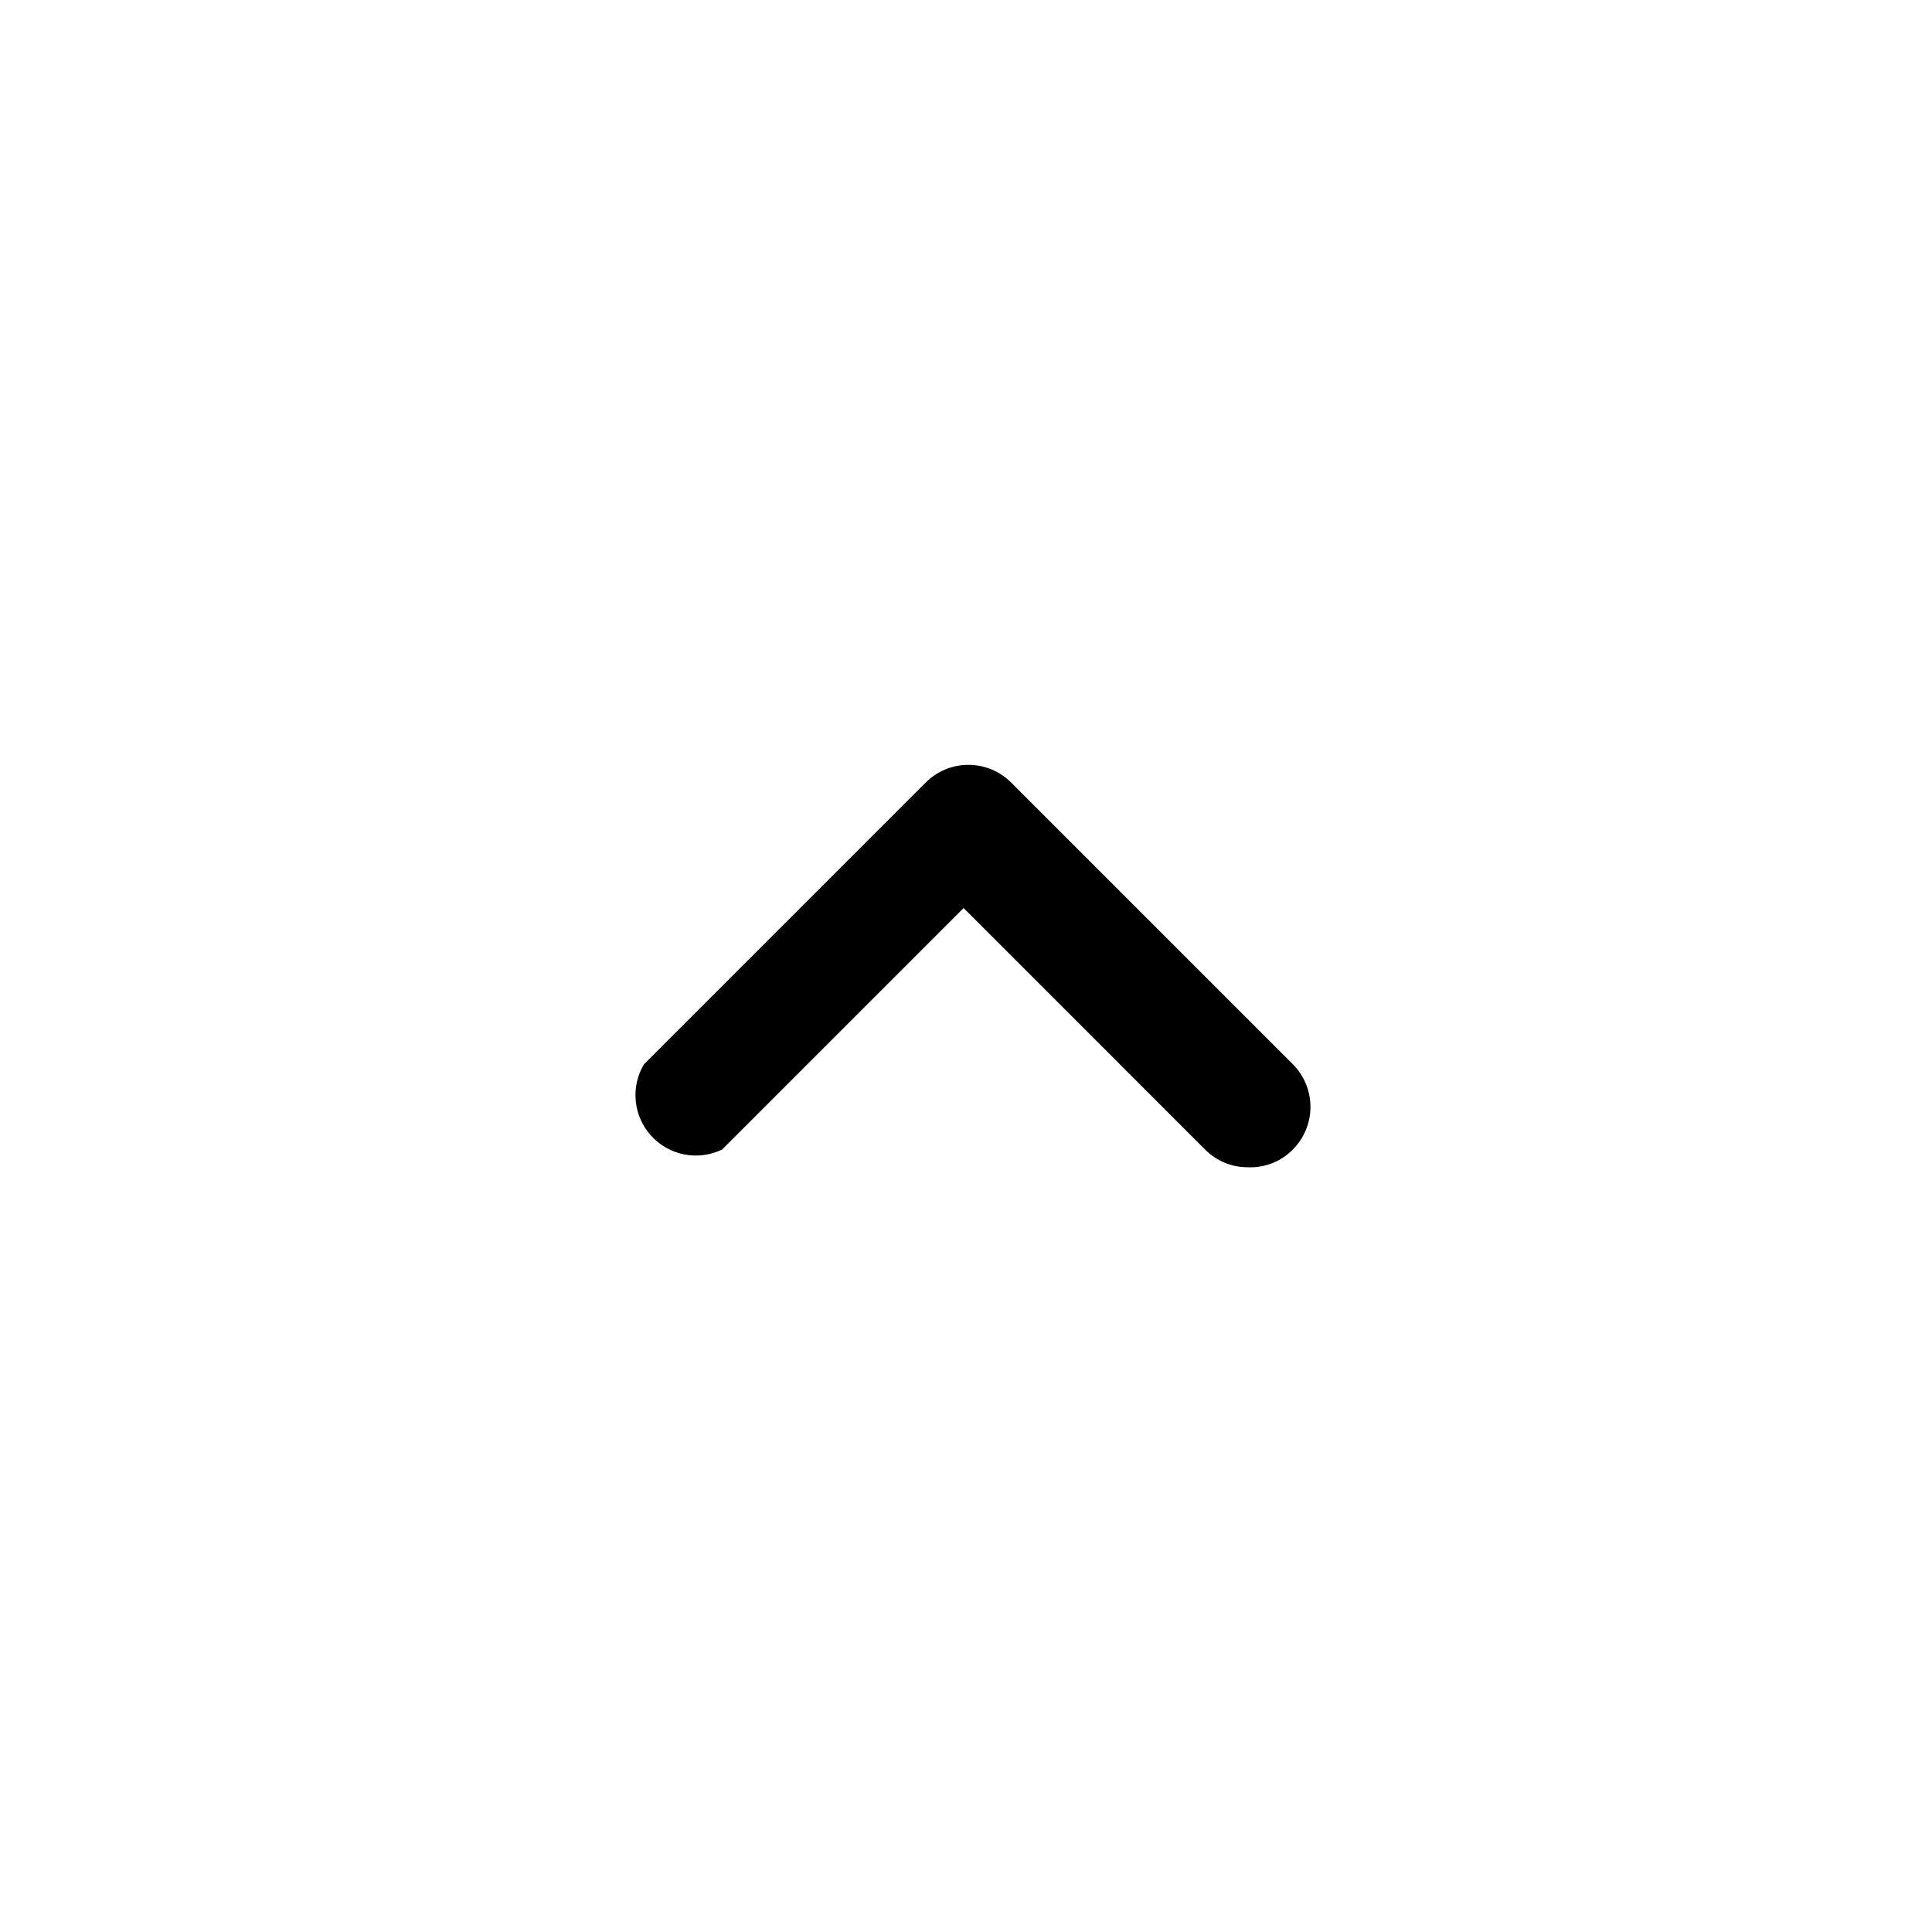
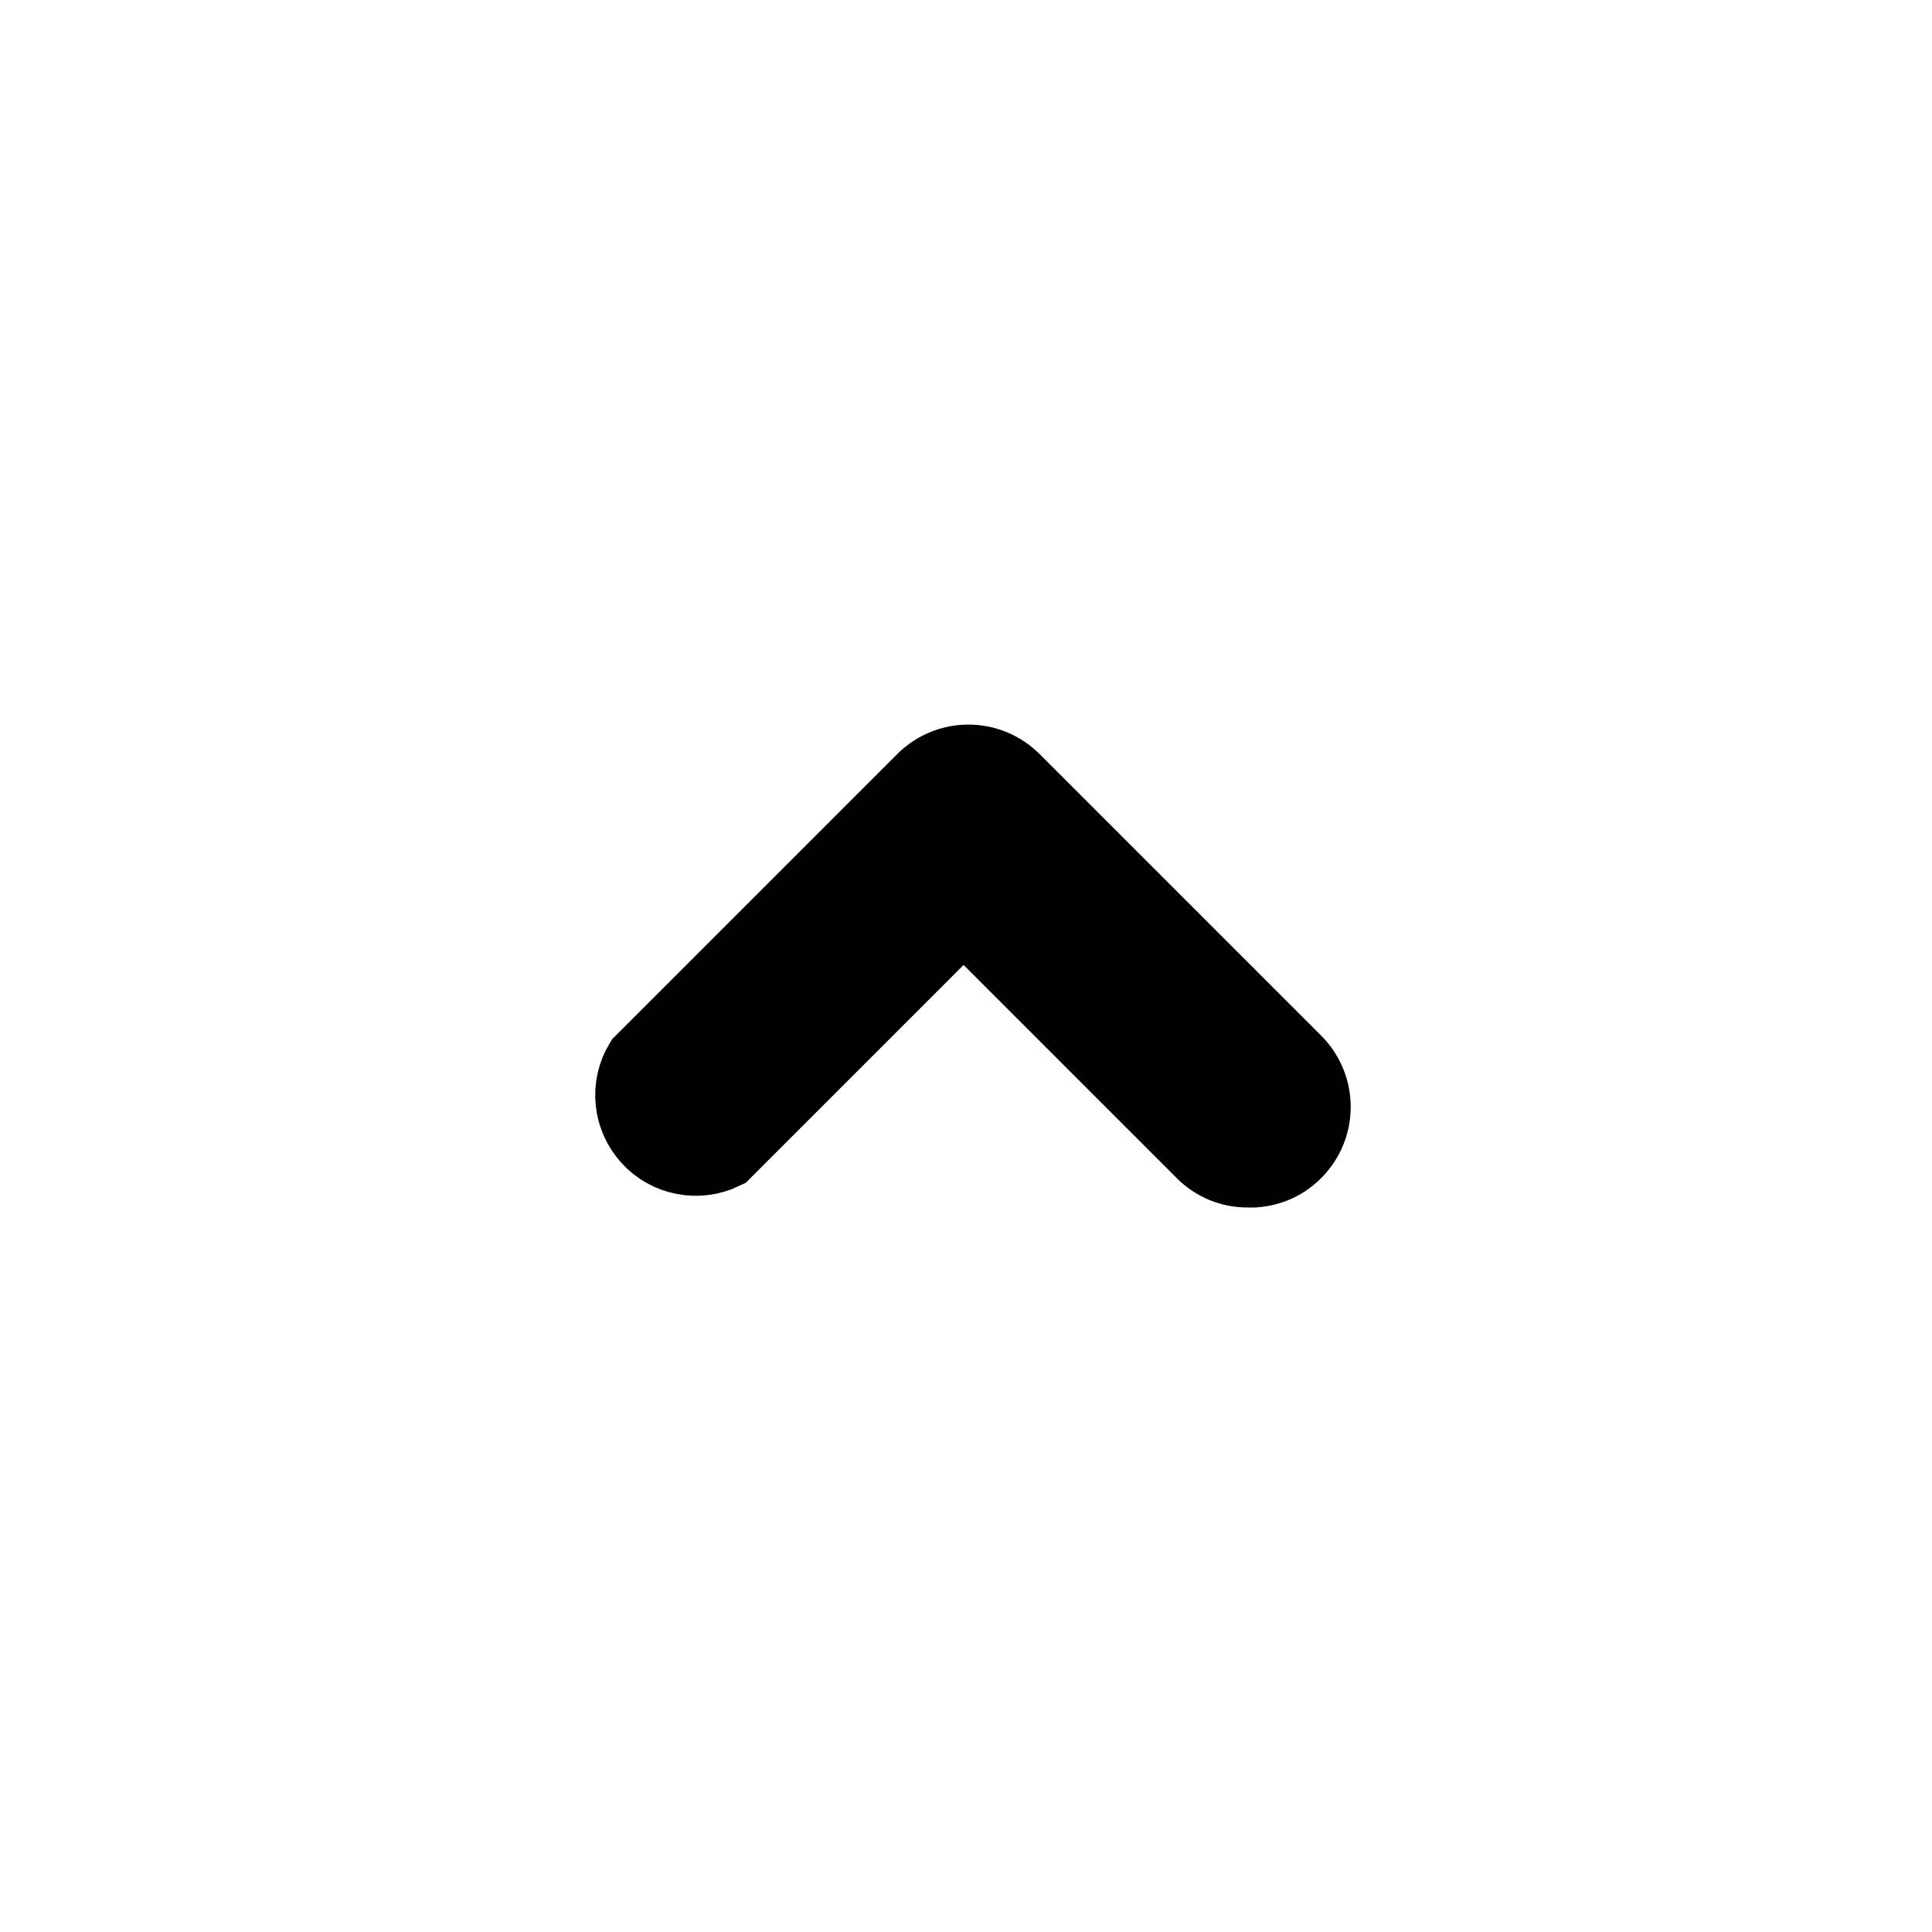
- <svg xmlns="http://www.w3.org/2000/svg" width="35px" height="35px" viewBox="0 0 24 24" fill="none">
-   <path d="M15.5 14.5C15.402 14.501 15.304 14.481 15.213 14.444C15.122 14.406 15.039 14.35 14.97 14.28L11.97 11.28L8.97 14.28C8.825 14.35 8.661 14.372 8.502 14.341C8.344 14.311 8.199 14.23 8.091 14.111C7.982 13.992 7.914 13.841 7.898 13.681C7.881 13.52 7.917 13.358 8 13.22L11.5 9.72C11.641 9.58 11.831 9.501 12.03 9.501C12.229 9.501 12.419 9.58 12.56 9.72L16.06 13.22C16.2 13.361 16.279 13.551 16.279 13.75C16.279 13.949 16.2 14.139 16.06 14.28C15.987 14.354 15.9 14.412 15.803 14.45C15.707 14.487 15.604 14.505 15.5 14.5Z" fill="#000000" />
+ <svg xmlns="http://www.w3.org/2000/svg" width="35px" height="35px" viewBox="0 0 24 24" fill="currentColor" stroke="currentColor">
+   <path d="M15.5 14.5C15.402 14.501 15.304 14.481 15.213 14.444C15.122 14.406 15.039 14.35 14.97 14.28L11.97 11.28L8.97 14.28C8.825 14.35 8.661 14.372 8.502 14.341C8.344 14.311 8.199 14.23 8.091 14.111C7.982 13.992 7.914 13.841 7.898 13.681C7.881 13.52 7.917 13.358 8 13.22L11.5 9.72C11.641 9.58 11.831 9.501 12.03 9.501C12.229 9.501 12.419 9.58 12.56 9.72L16.06 13.22C16.2 13.361 16.279 13.551 16.279 13.75C16.279 13.949 16.2 14.139 16.06 14.28C15.987 14.354 15.9 14.412 15.803 14.45C15.707 14.487 15.604 14.505 15.5 14.5Z" />
</svg>
